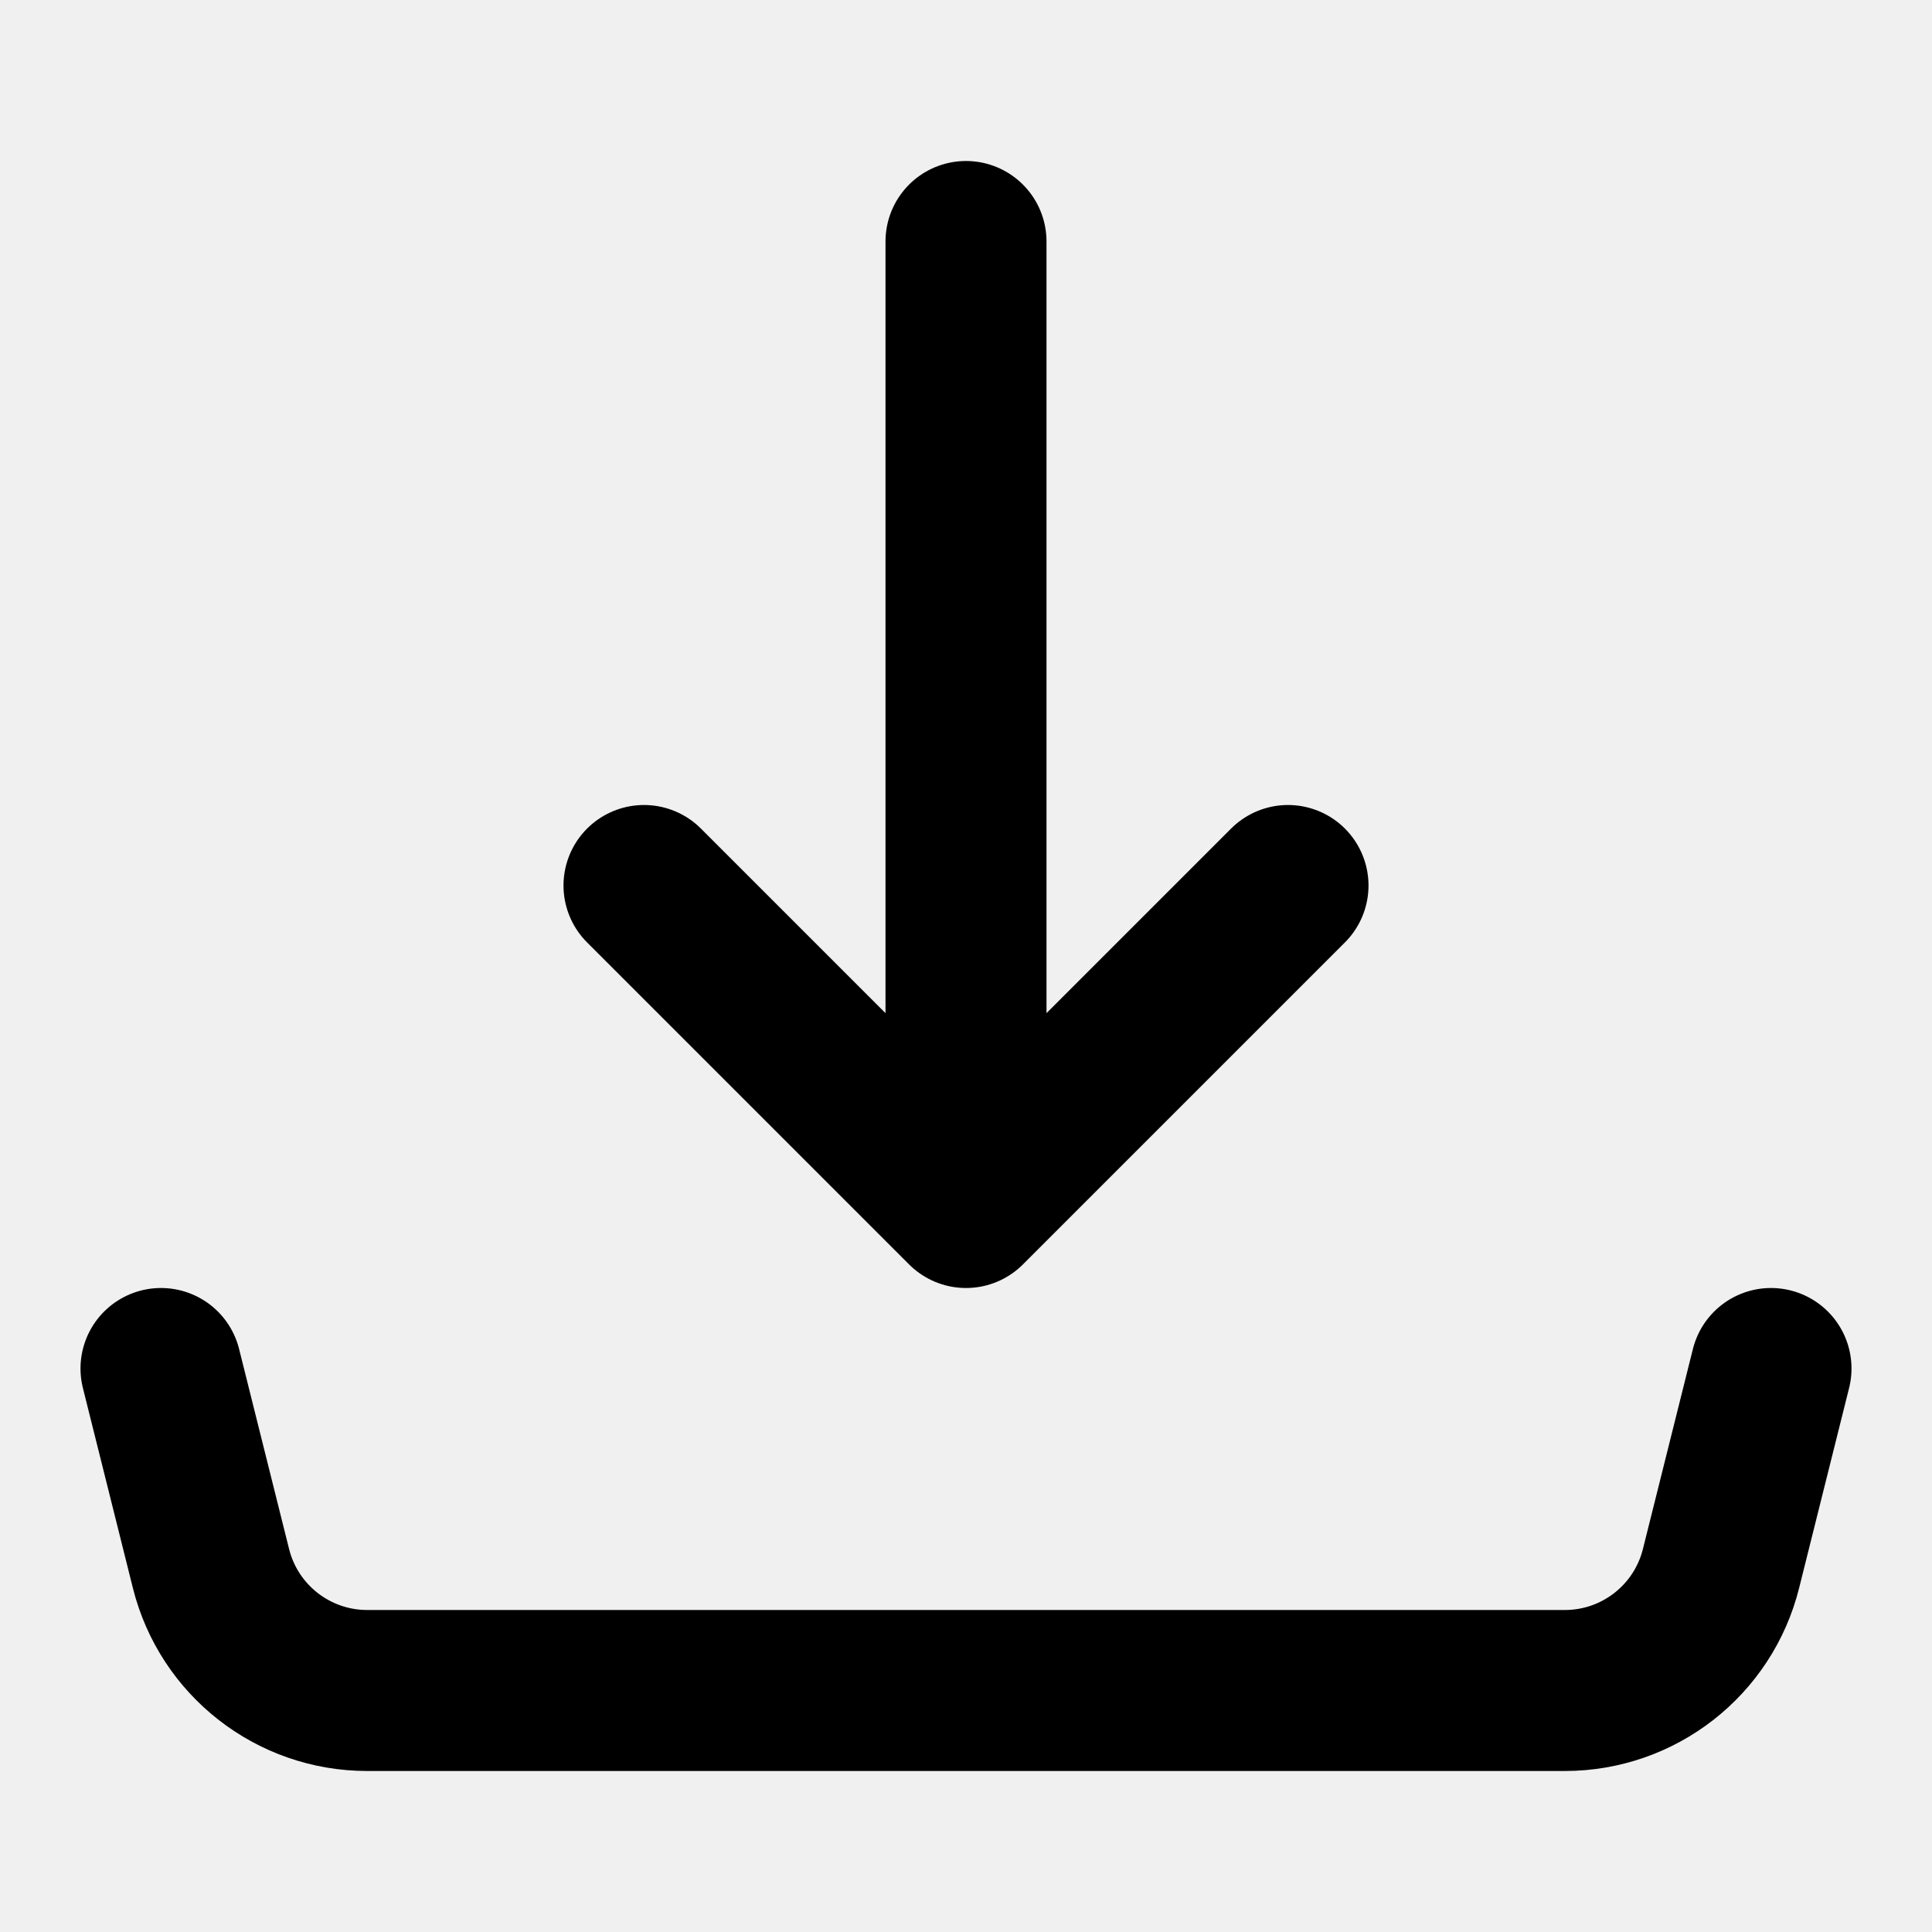
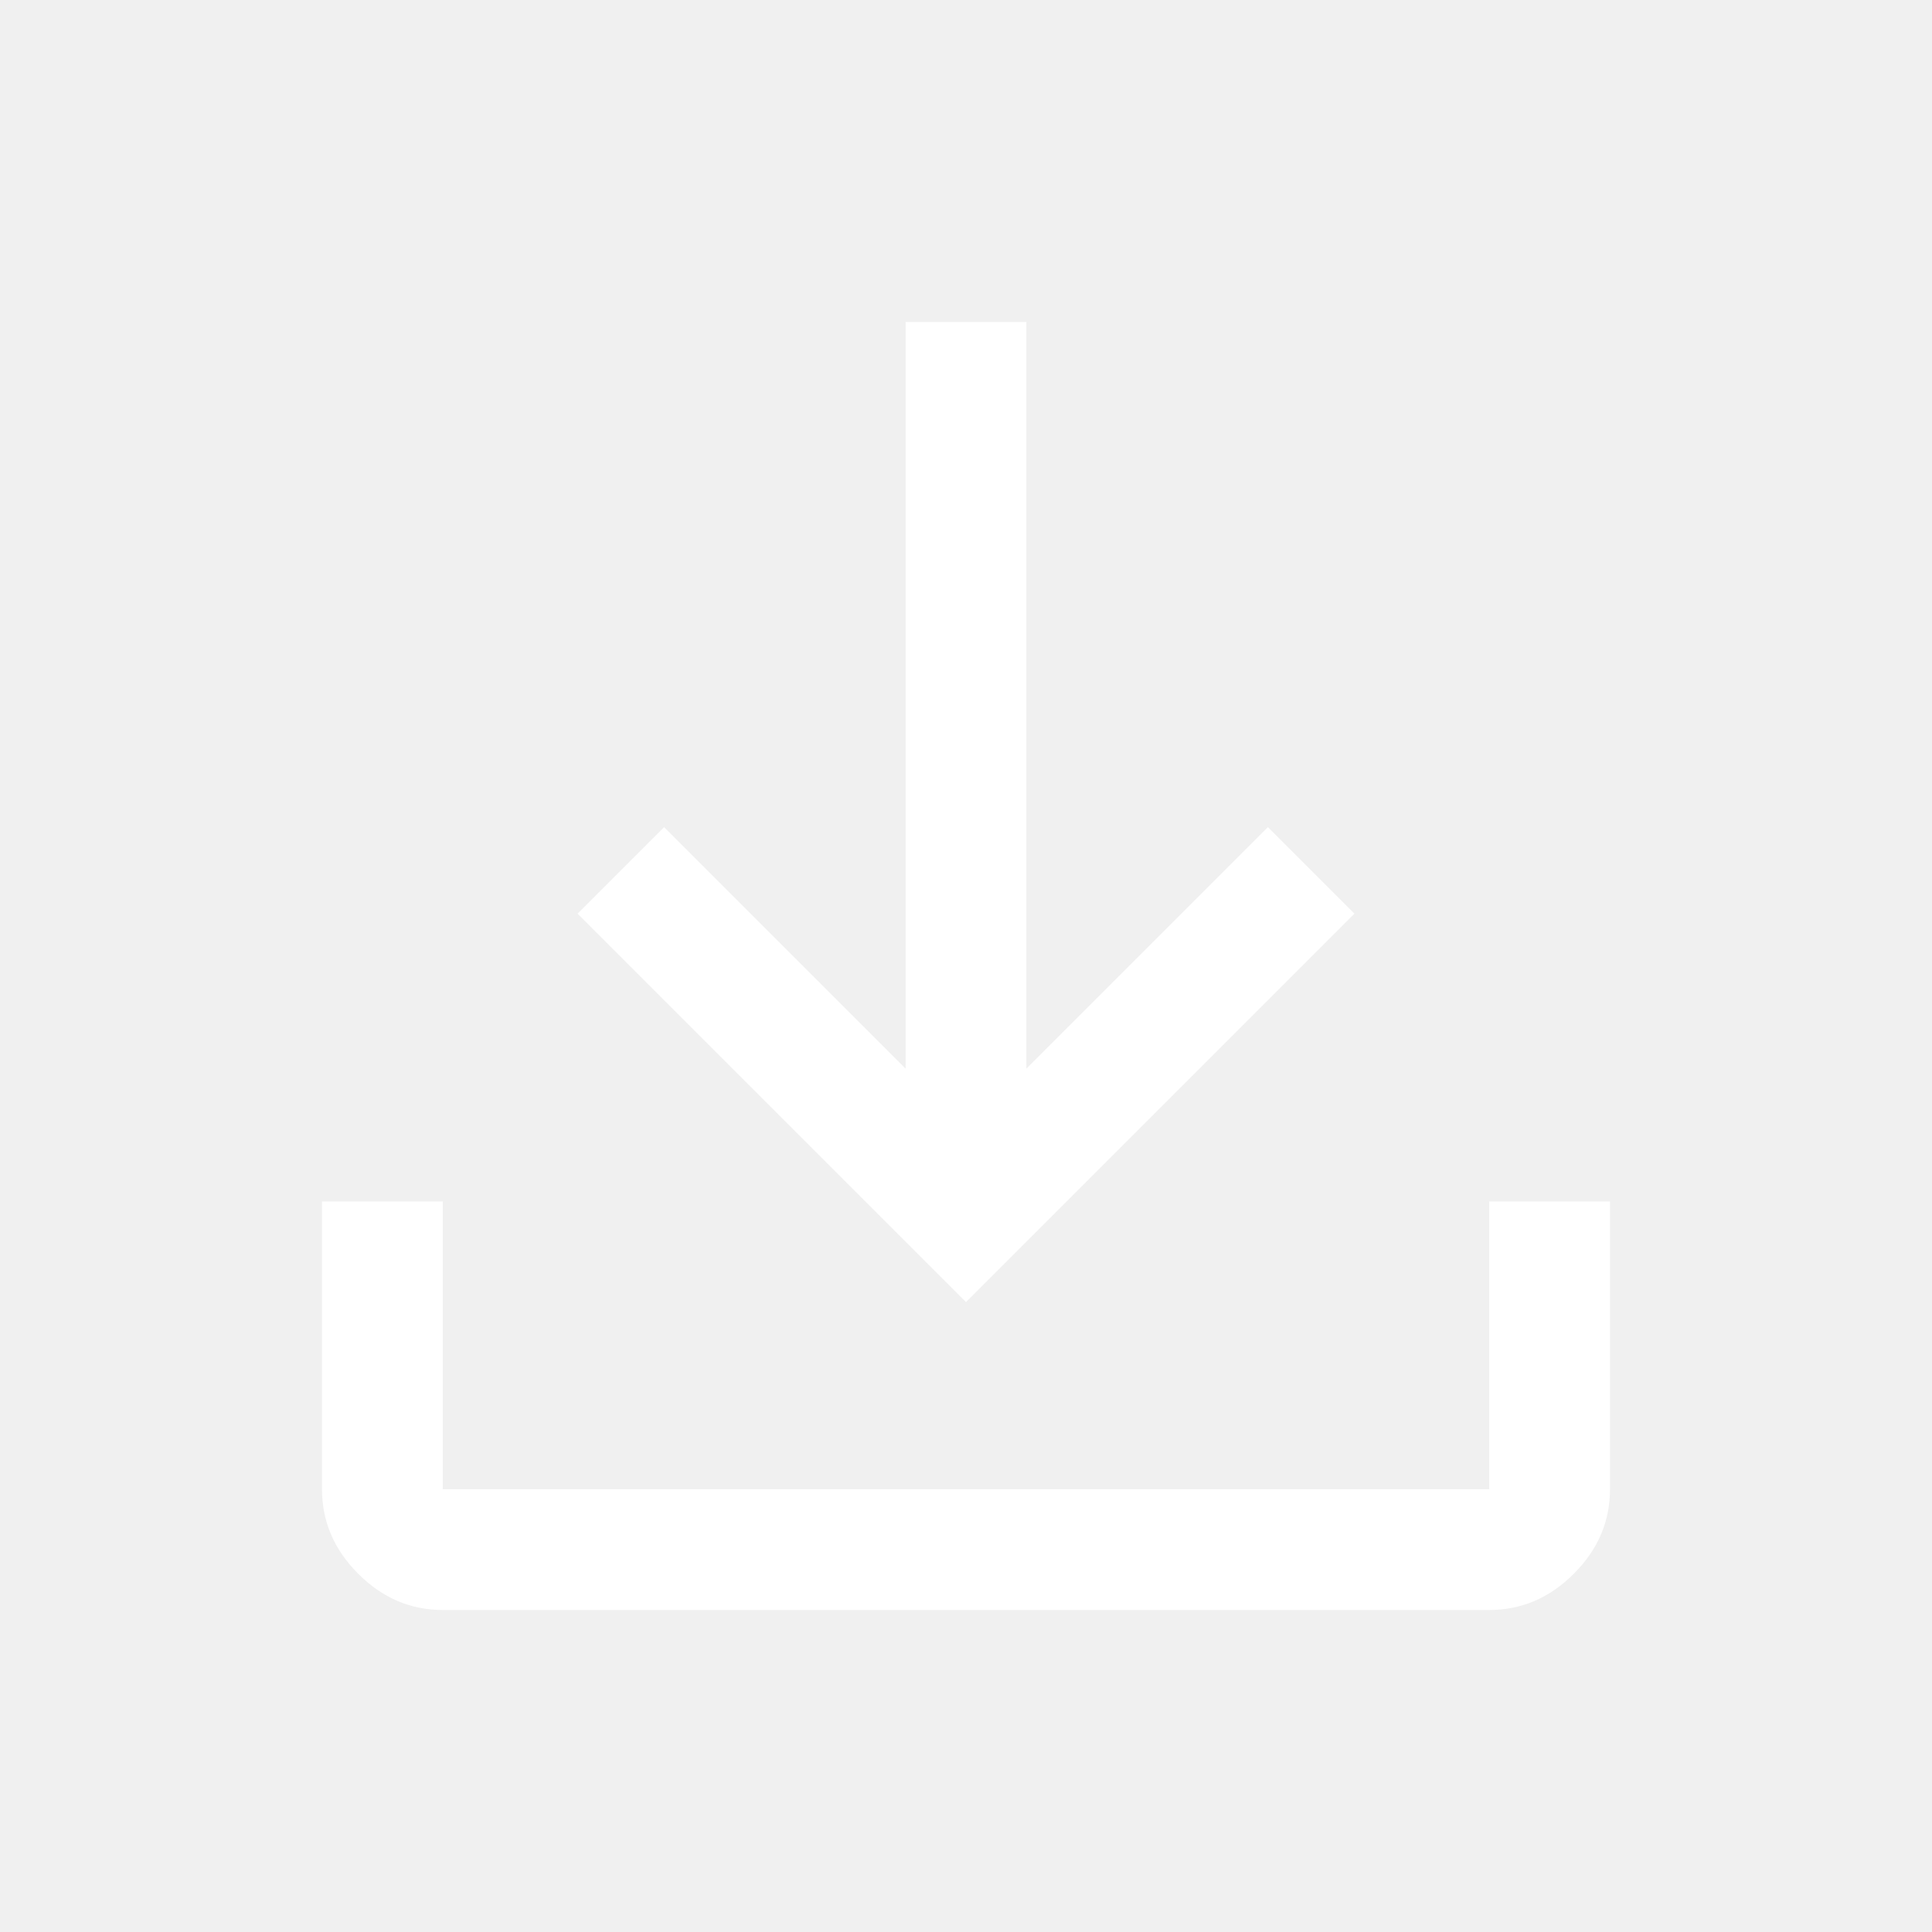
- <svg xmlns="http://www.w3.org/2000/svg" fill="white" viewBox="0 0 24 24" height="20px" width="20px">
-   <path d="M12 15V3m0 12l-4-4m4 4l4-4M2 17l.621 2.485A2 2 0 0 0 4.561 21h14.878a2 2 0 0 0 1.94-1.515L22 17" stroke-width="2" stroke-linejoin="round" stroke-linecap="round" stroke="currentColor" fill="none" />
+ <svg xmlns="http://www.w3.org/2000/svg" fill="white" height="48" width="48">
+   <path d="M11 40q-1.2 0-2.1-.9Q8 38.2 8 37v-7.15h3V37h26v-7.15h3V37q0 1.2-.9 2.1-.9.9-2.1.9Zm13-7.65-9.65-9.65 2.15-2.15 6 6V8h3v18.55l6-6 2.15 2.15Z" />
</svg>
